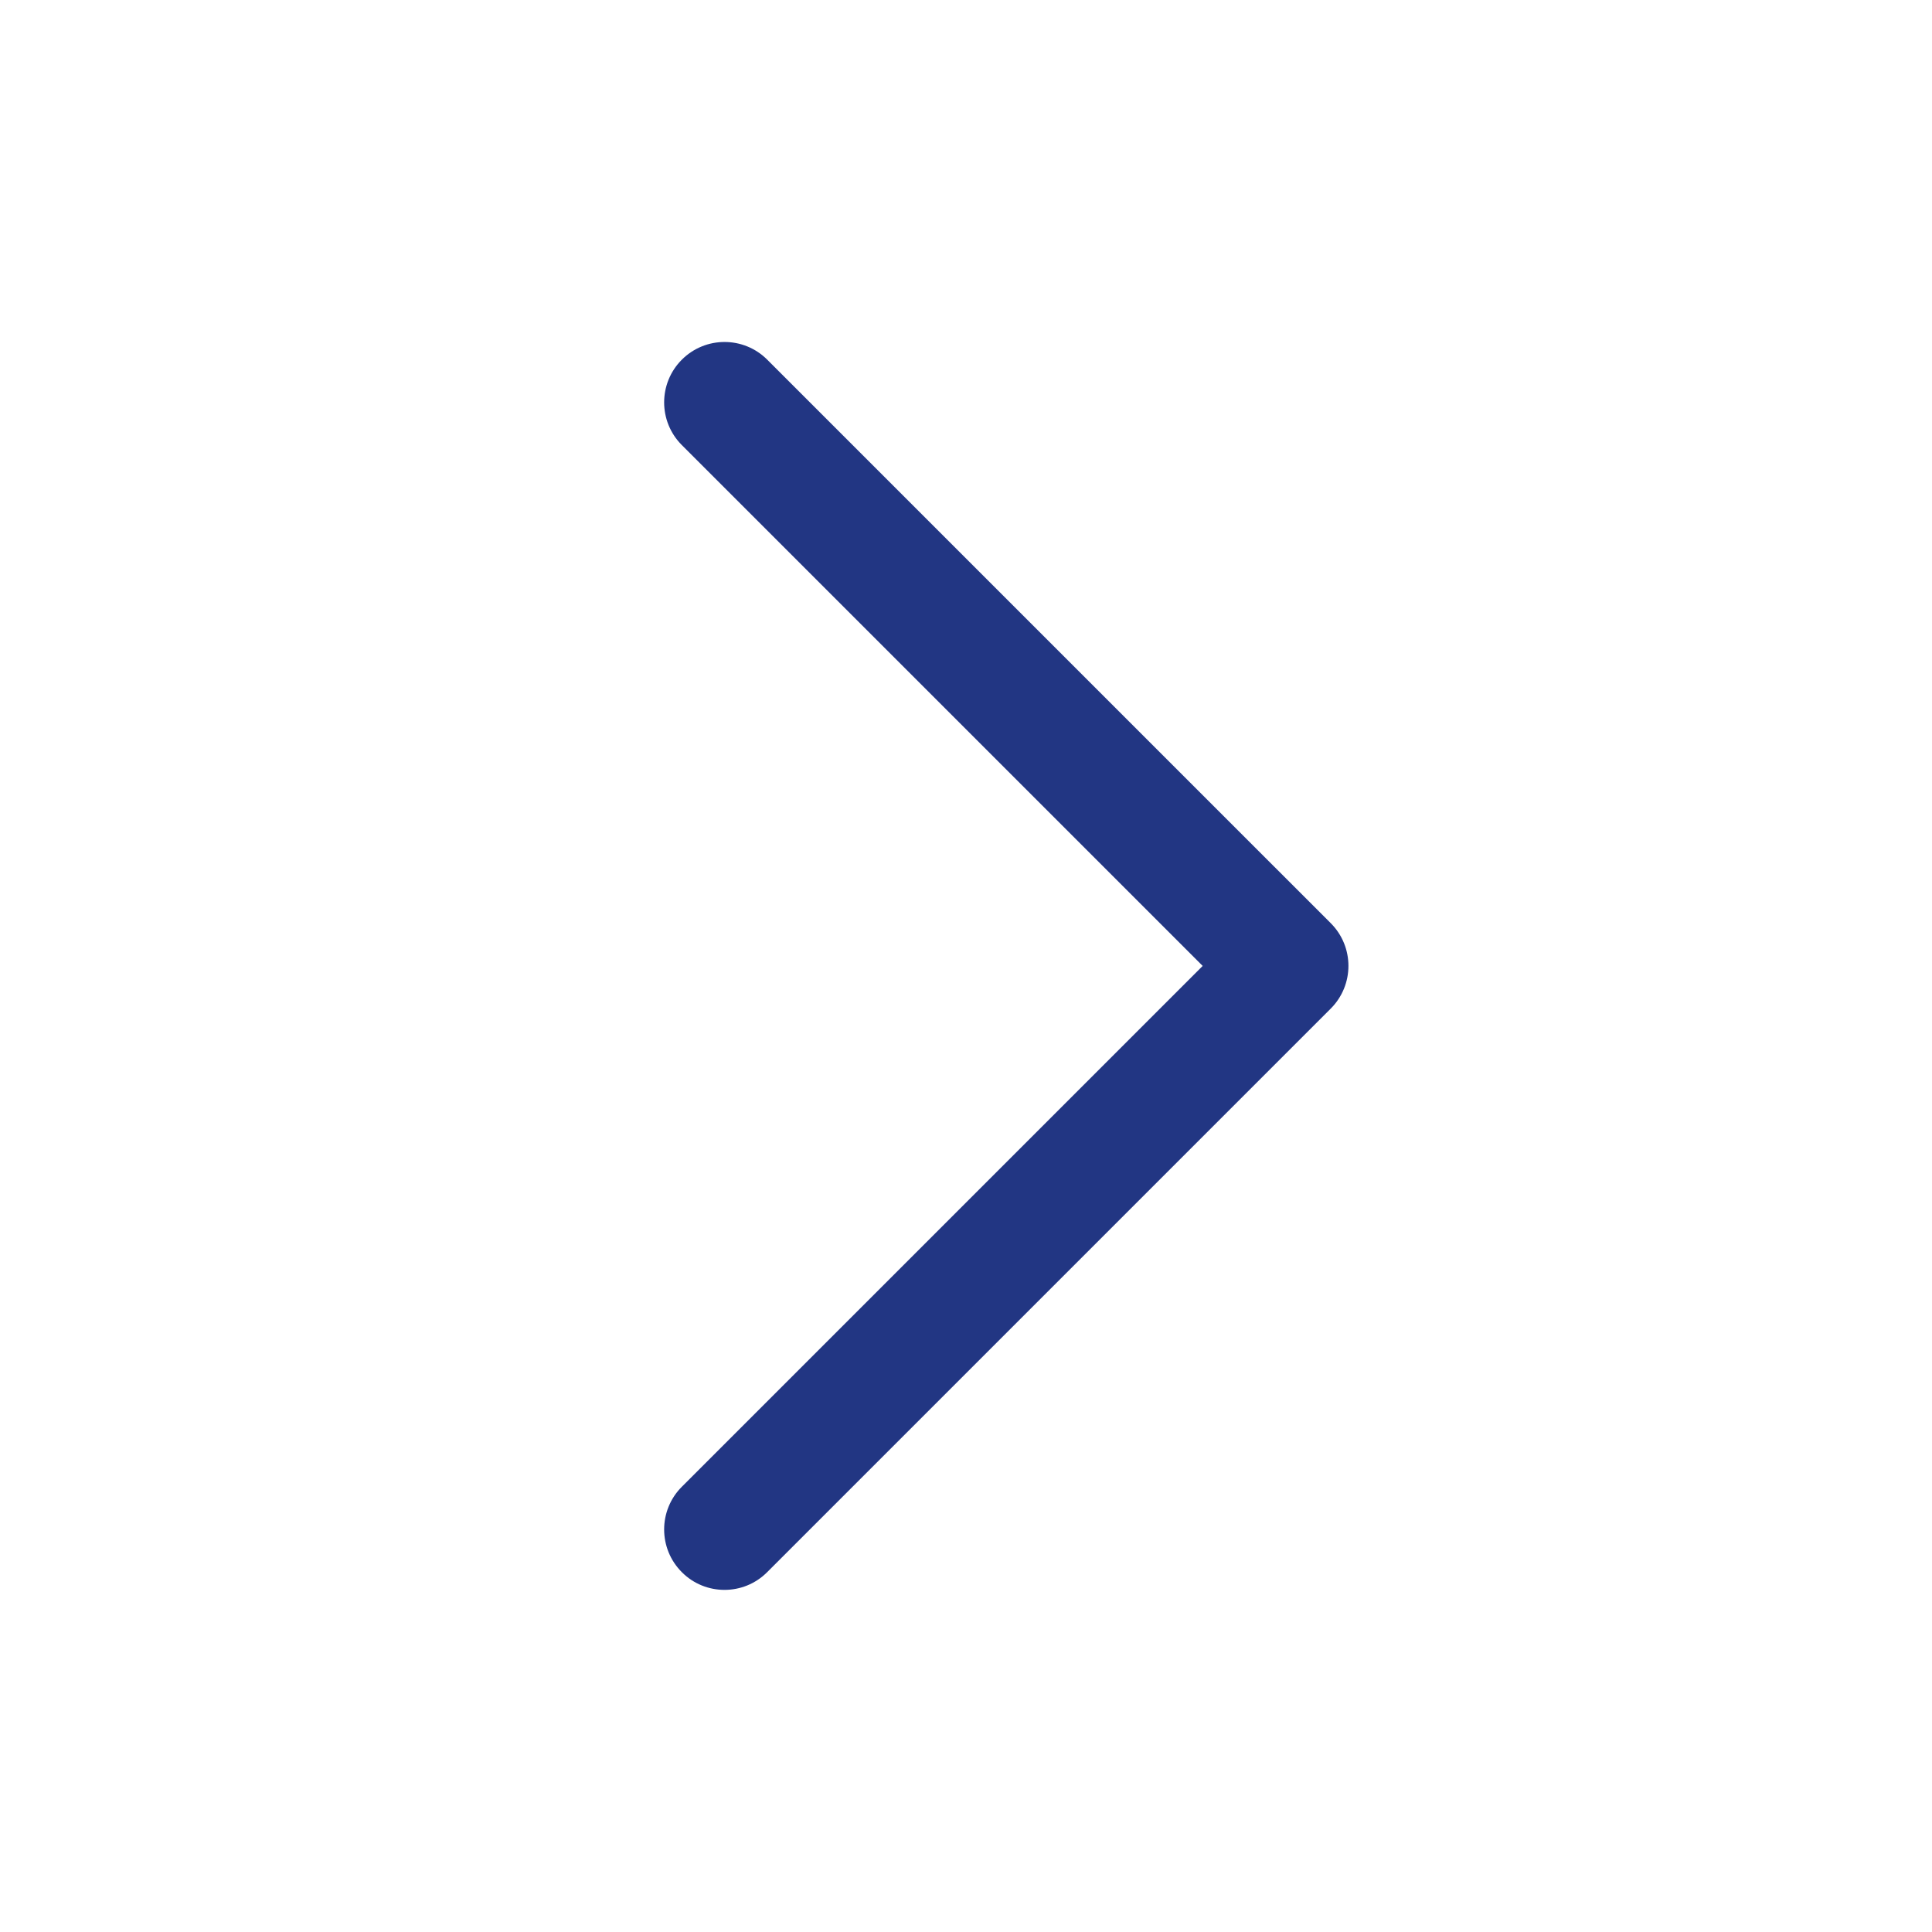
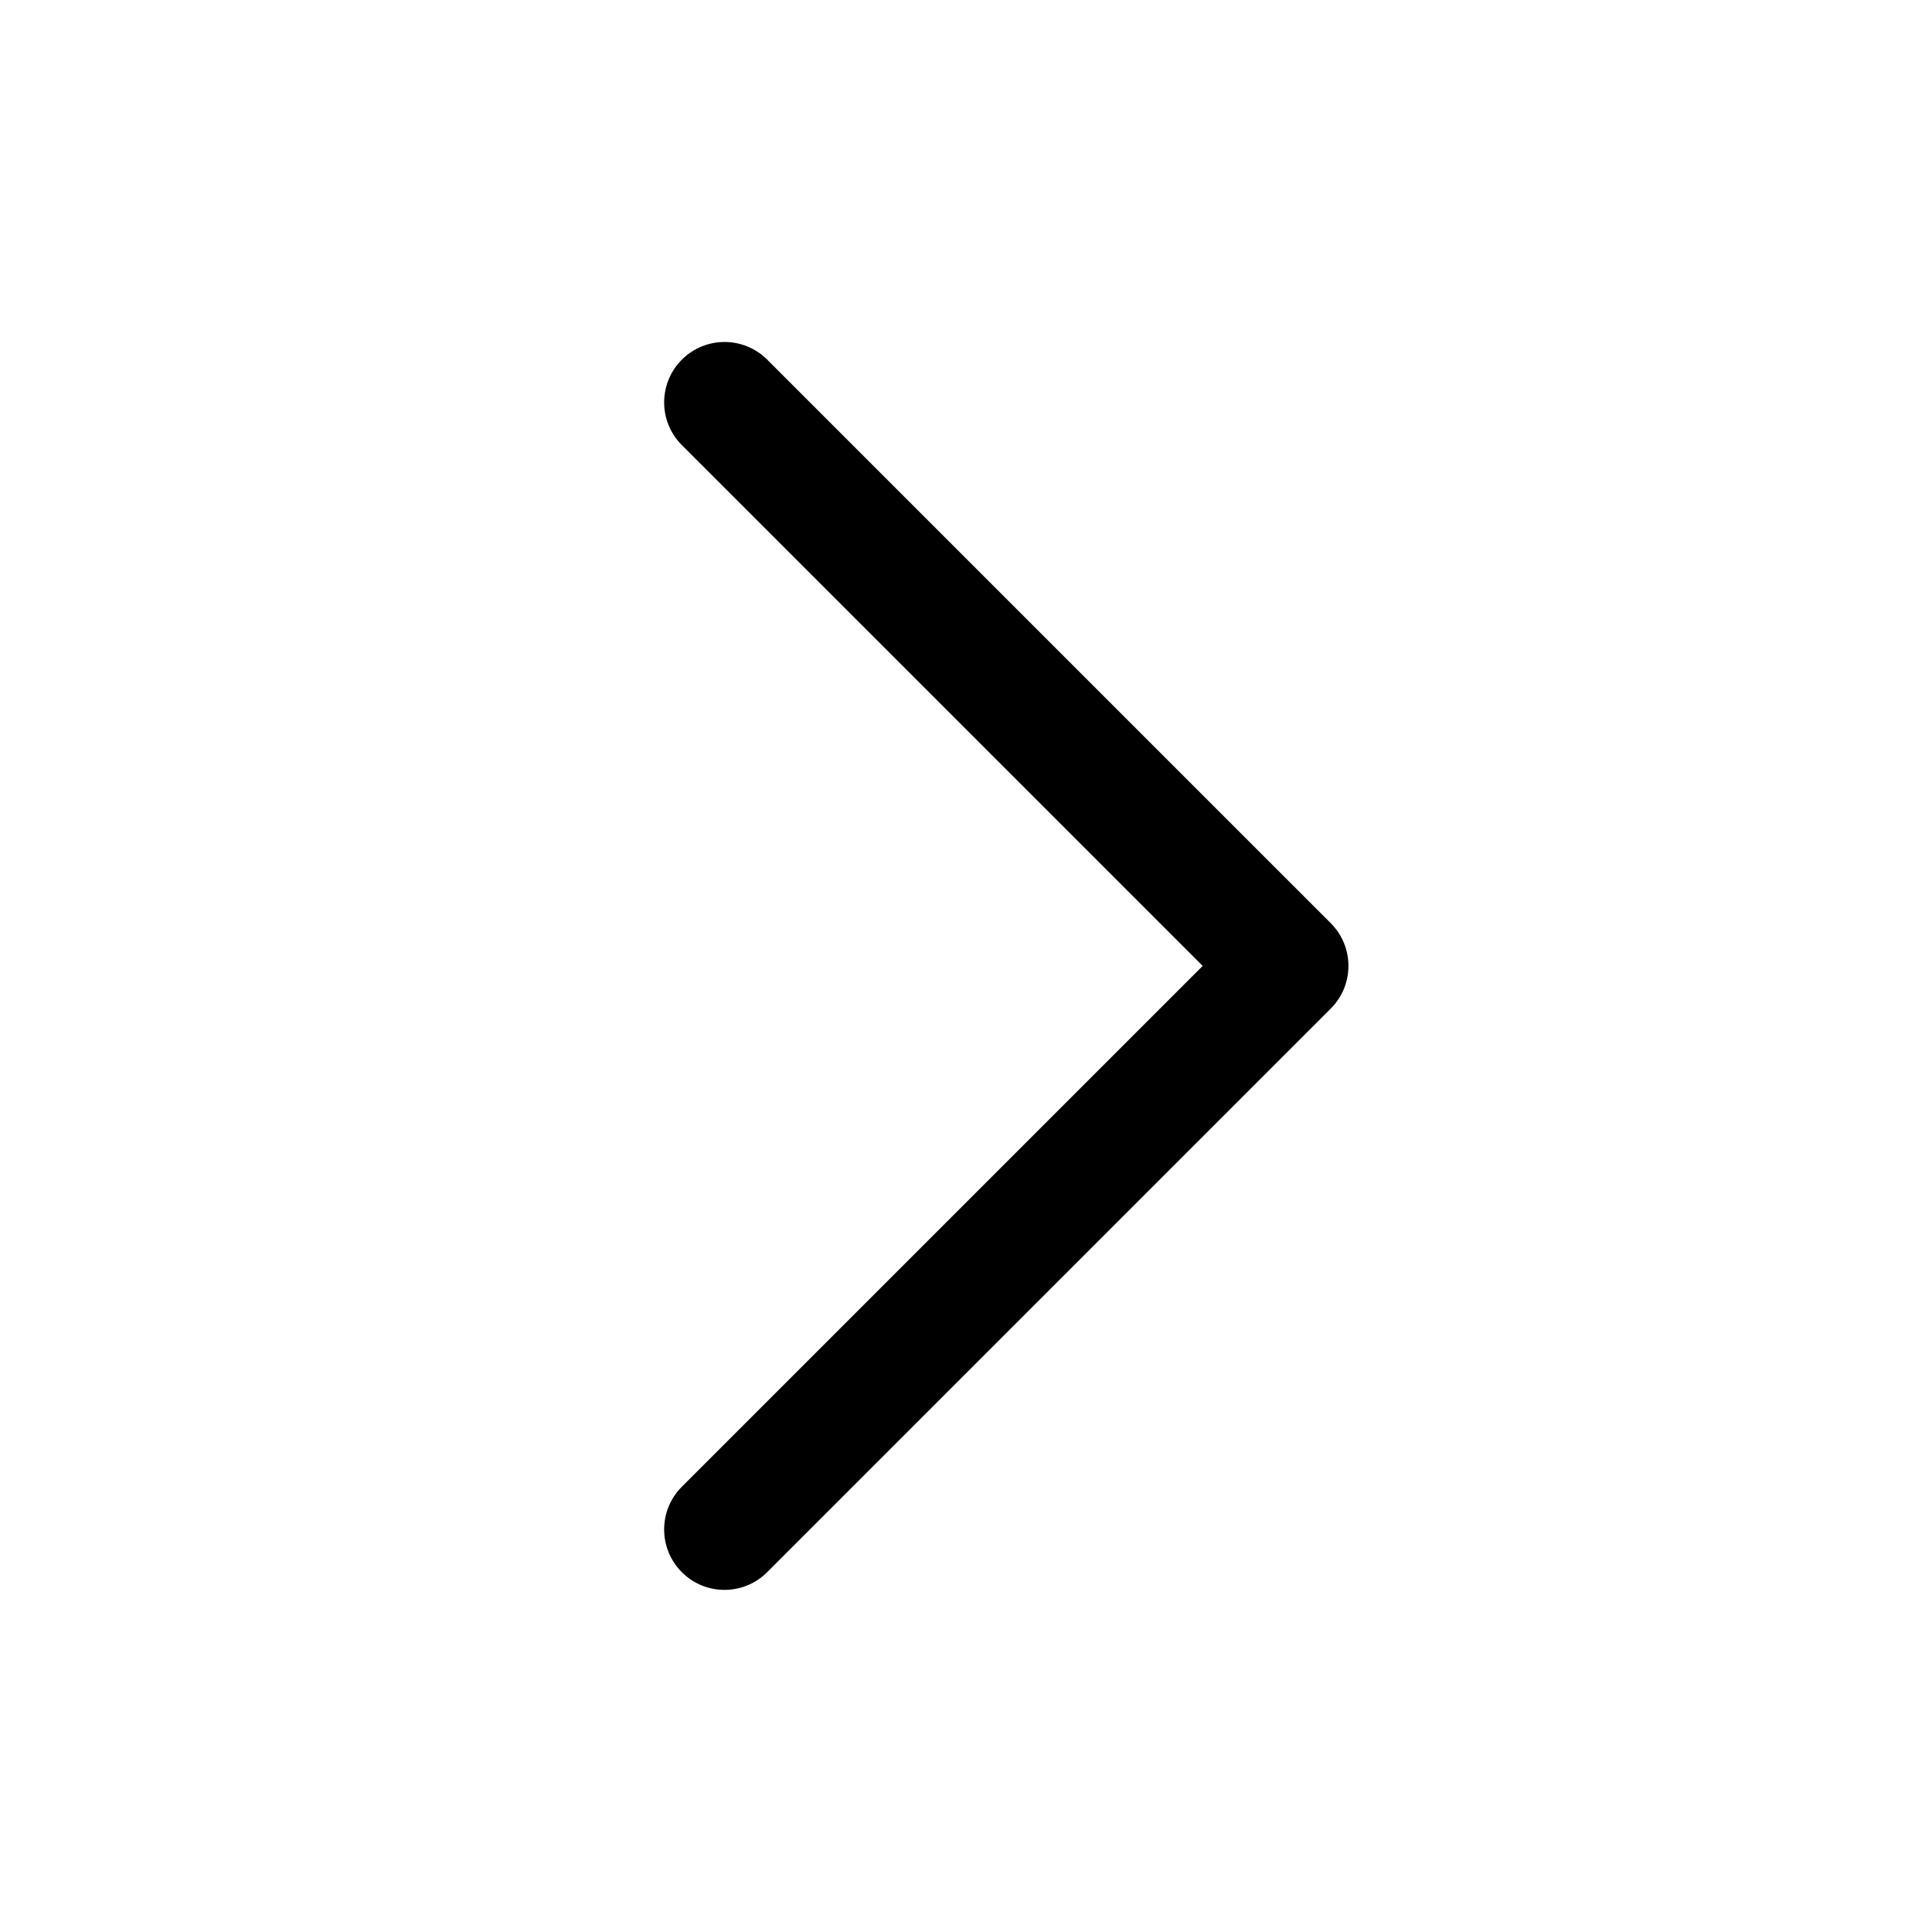
<svg xmlns="http://www.w3.org/2000/svg" width="24" height="24" viewBox="0 0 24 24" fill="none">
-   <path d="M9 19.75C8.808 19.75 8.616 19.677 8.47 19.53C8.177 19.237 8.177 18.762 8.47 18.469L14.94 11.999L8.47 5.529C8.177 5.236 8.177 4.761 8.47 4.468C8.763 4.175 9.238 4.175 9.531 4.468L16.531 11.468C16.824 11.761 16.824 12.236 16.531 12.529L9.531 19.529C9.384 19.677 9.192 19.75 9 19.75Z" fill="#223683" />
+   <path d="M9 19.75C8.808 19.75 8.616 19.677 8.47 19.53C8.177 19.237 8.177 18.762 8.47 18.469L14.94 11.999L8.47 5.529C8.177 5.236 8.177 4.761 8.47 4.468C8.763 4.175 9.238 4.175 9.531 4.468L16.531 11.468C16.824 11.761 16.824 12.236 16.531 12.529L9.531 19.529C9.384 19.677 9.192 19.75 9 19.75Z" fill="currentColor" />
</svg>
